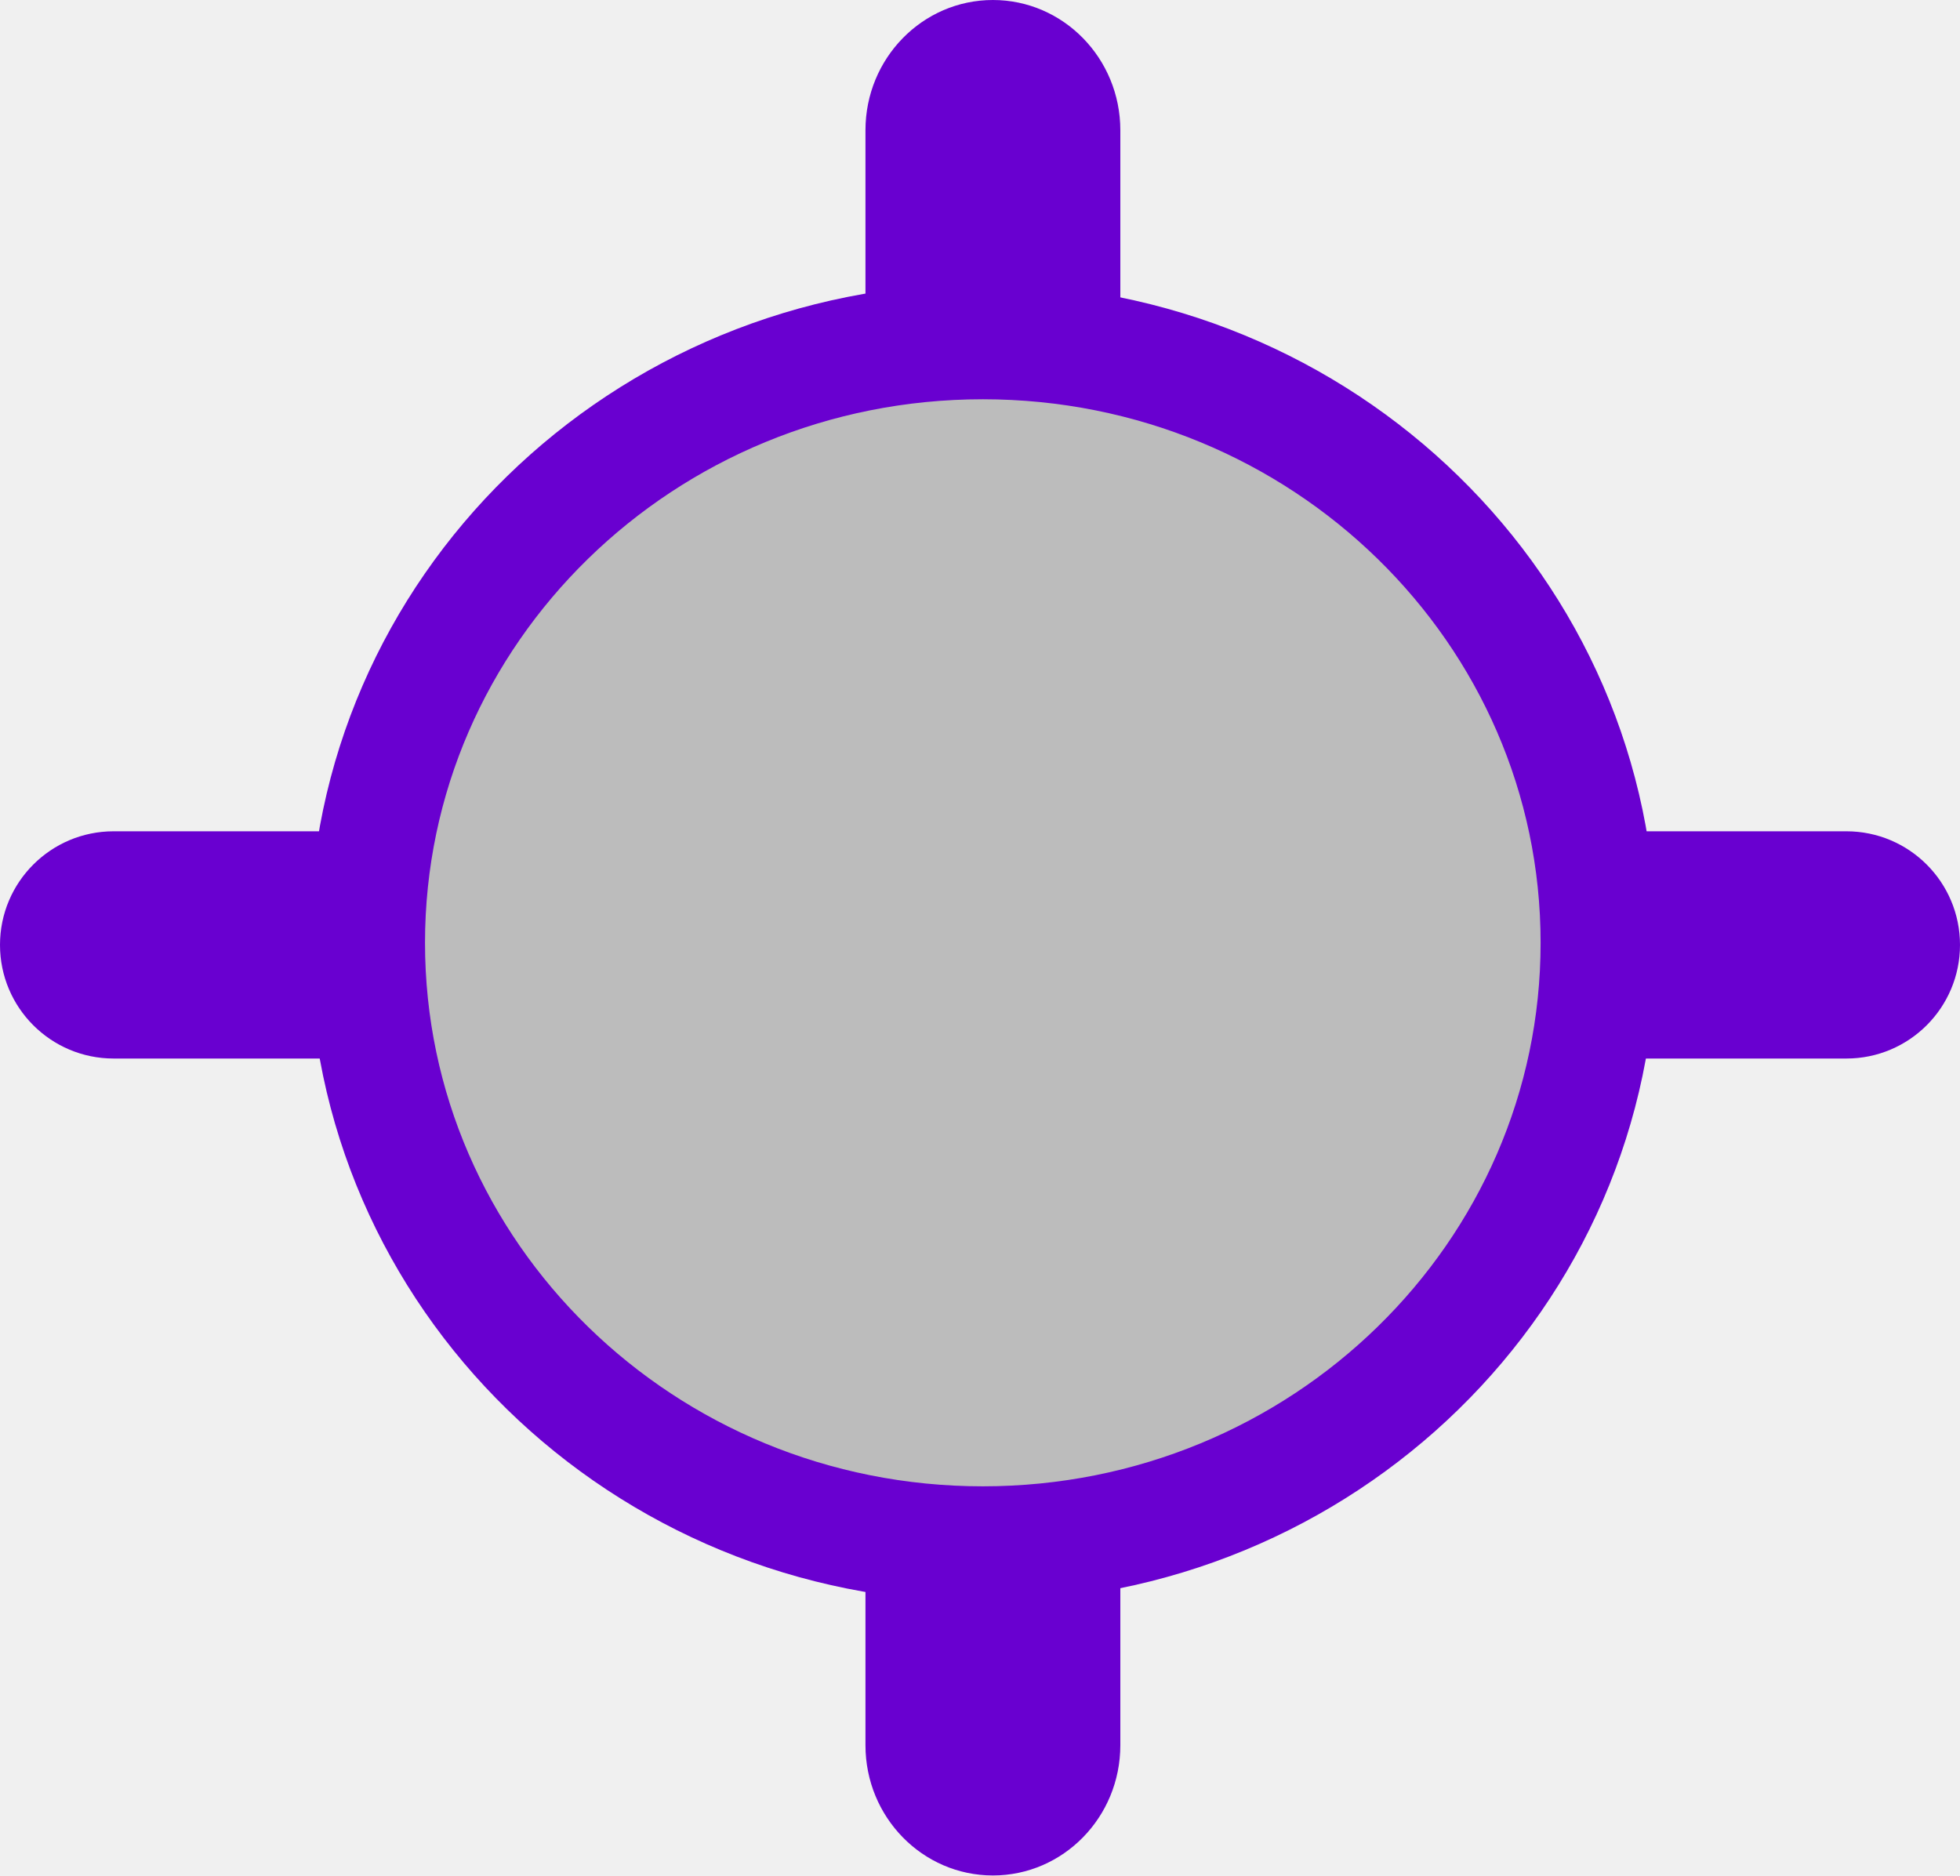
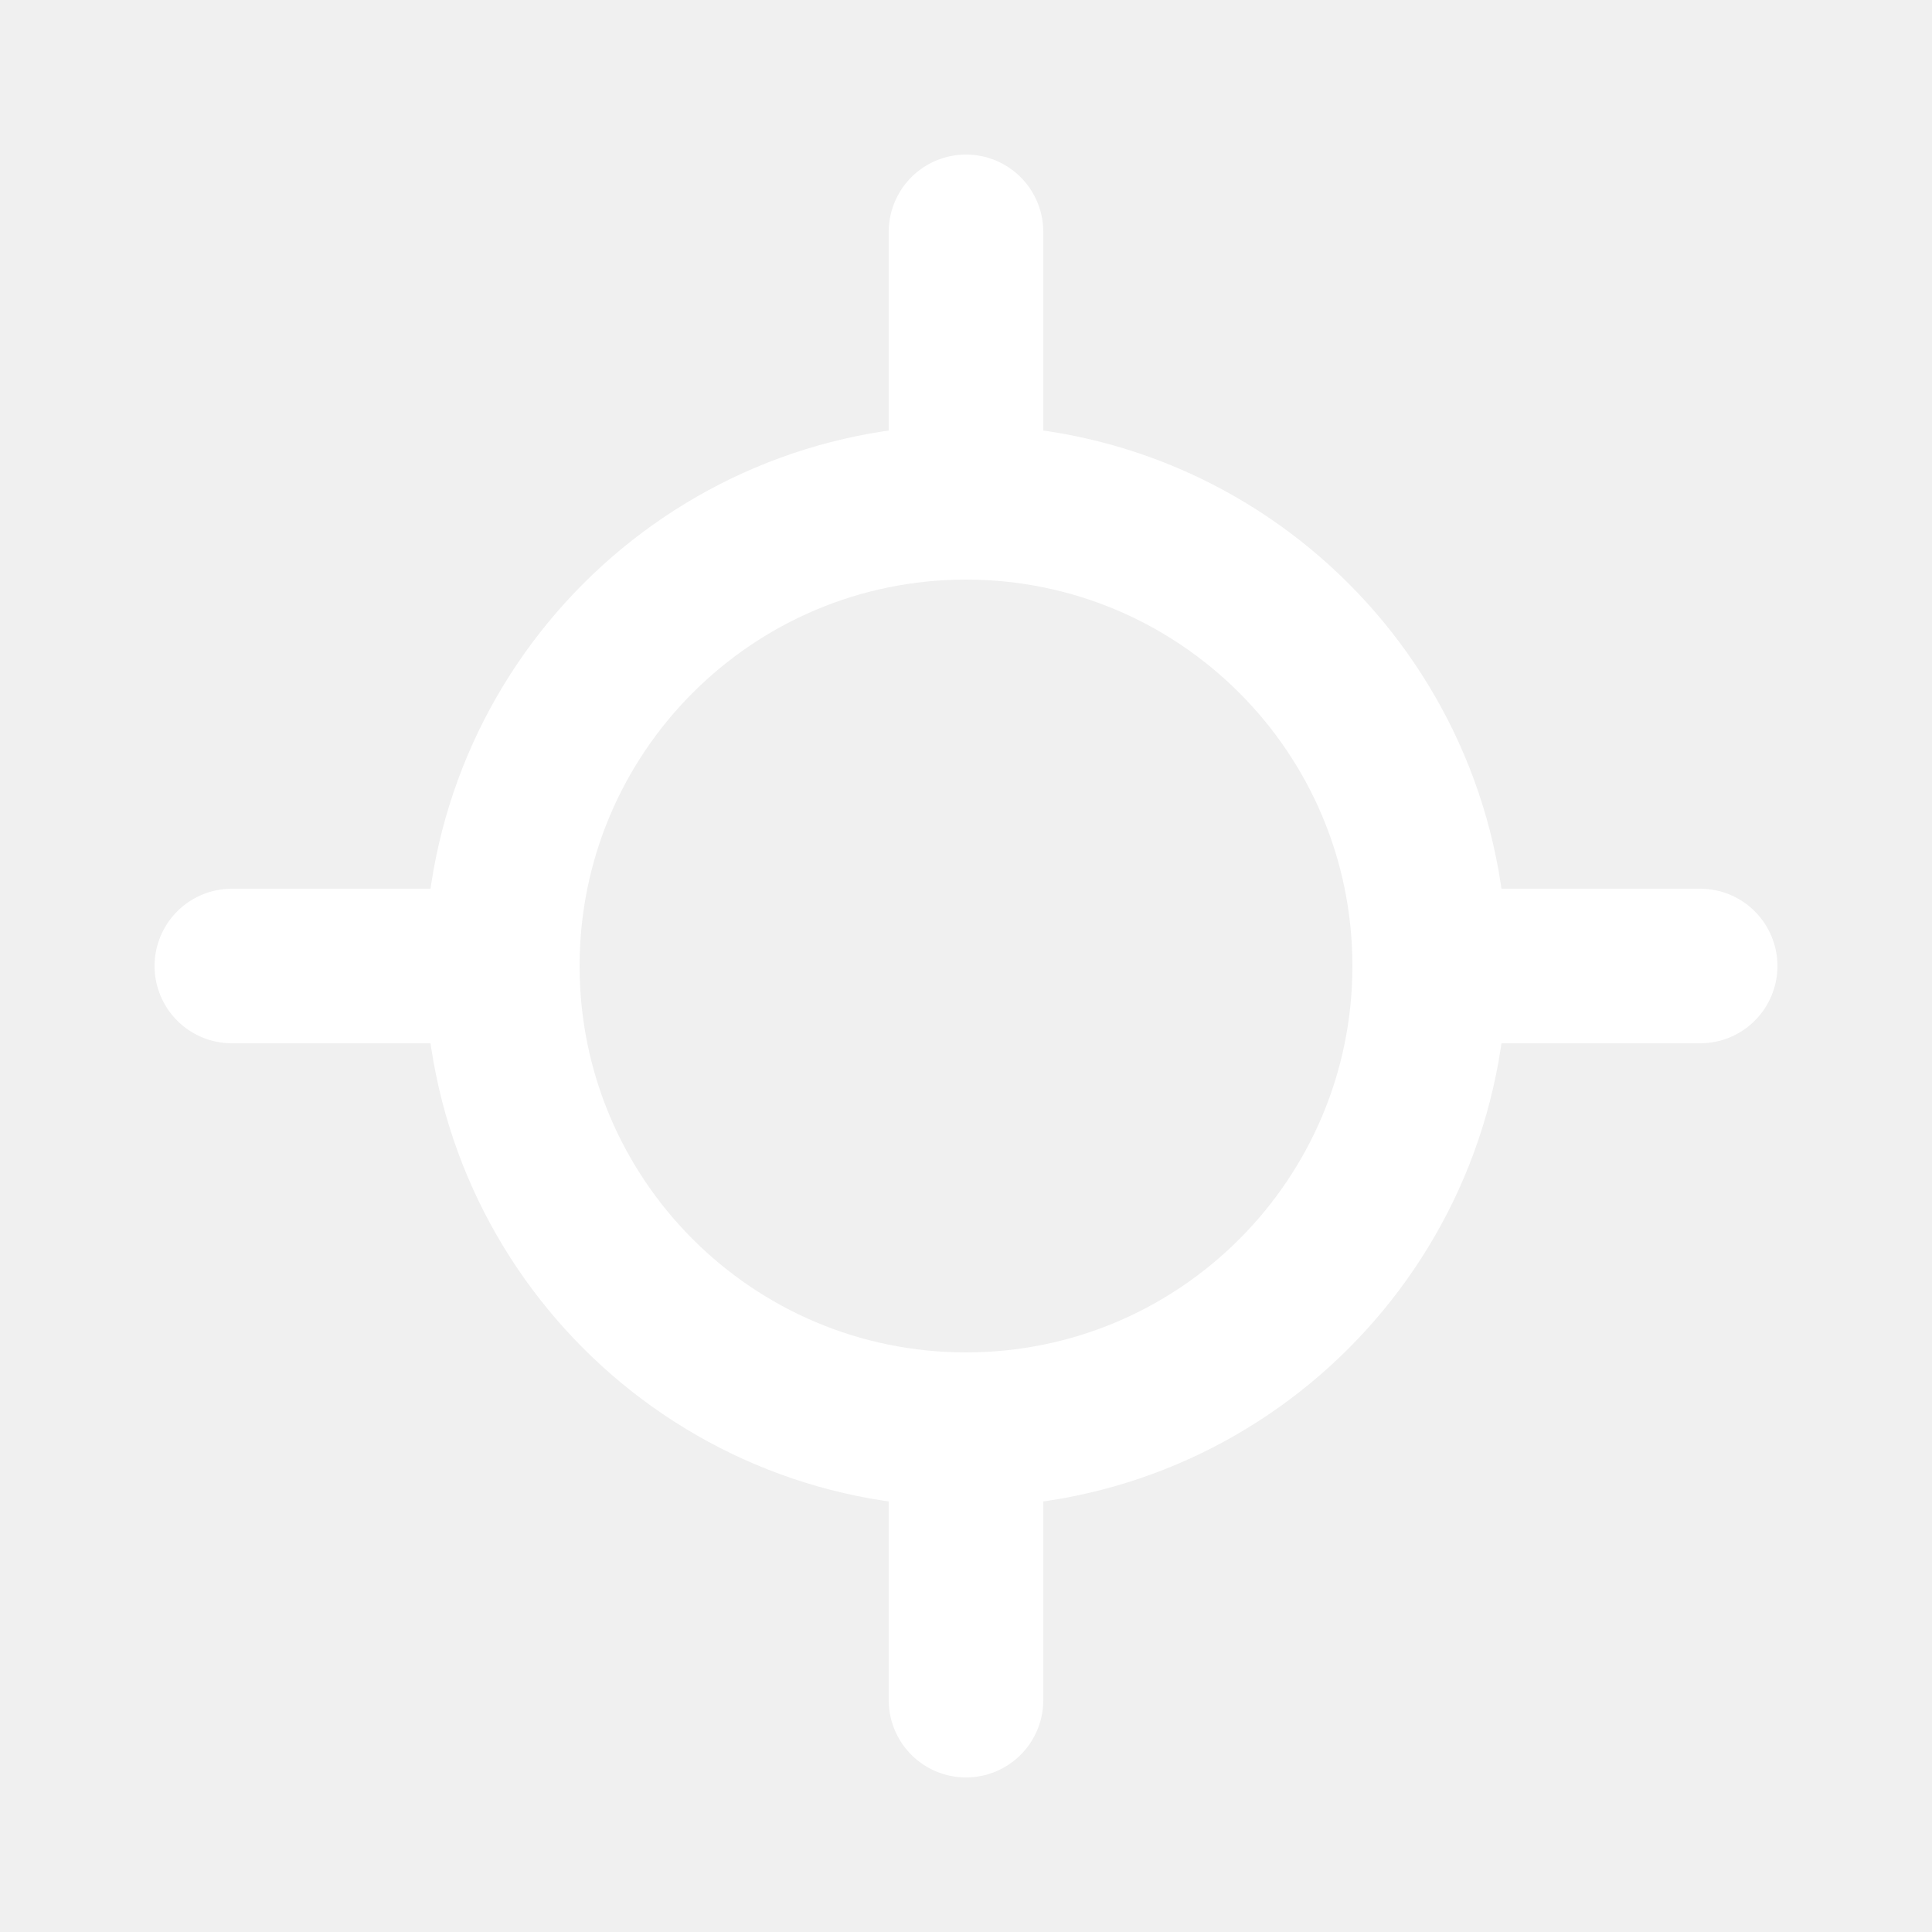
- <svg xmlns="http://www.w3.org/2000/svg" width="338.951" height="324.351" viewBox="0 0 338.951 324.351" version="1.1" id="svg1">
-   <defs id="defs1" />
-   <g id="layer1" transform="translate(-92.80776,-68.94971)">
-     <rect style="fill:#6900d0;fill-opacity:1;stroke:none;stroke-width:15.265;stroke-dasharray:none;stroke-dashoffset:0;stroke-opacity:1" id="rect1" width="44.075" height="324.351" x="242.476" y="68.95" ry="22.524" />
-     <rect style="fill:#6900d0;fill-opacity:1;stroke:none;stroke-width:14.665;stroke-dasharray:none;stroke-dashoffset:0;stroke-opacity:1" id="rect2" width="338.951" height="39.299" x="92.808" y="212.717" ry="19.649" />
-     <ellipse style="fill:#bcbcbc;fill-opacity:1;stroke:#6900d0;stroke-width:20;stroke-dasharray:none;stroke-dashoffset:0;stroke-opacity:1" id="path1" cx="262.769" cy="232" rx="106.462" ry="104" />
-   </g>
+ <svg xmlns="http://www.w3.org/2000/svg" viewBox="0 0 100 100" width="100" height="100">
+   <circle cx="50" cy="50" r="24" fill="none" stroke="white" stroke-width="8" />
+   <line x1="50" y1="12" x2="50" y2="25" stroke="white" stroke-width="8" stroke-linecap="round" />
+   <line x1="50" y1="75" x2="50" y2="88" stroke="white" stroke-width="8" stroke-linecap="round" />
+   <line x1="12" y1="50" x2="25" y2="50" stroke="white" stroke-width="8" stroke-linecap="round" />
+   <line x1="75" y1="50" x2="88" y2="50" stroke="white" stroke-width="8" stroke-linecap="round" />
</svg>
